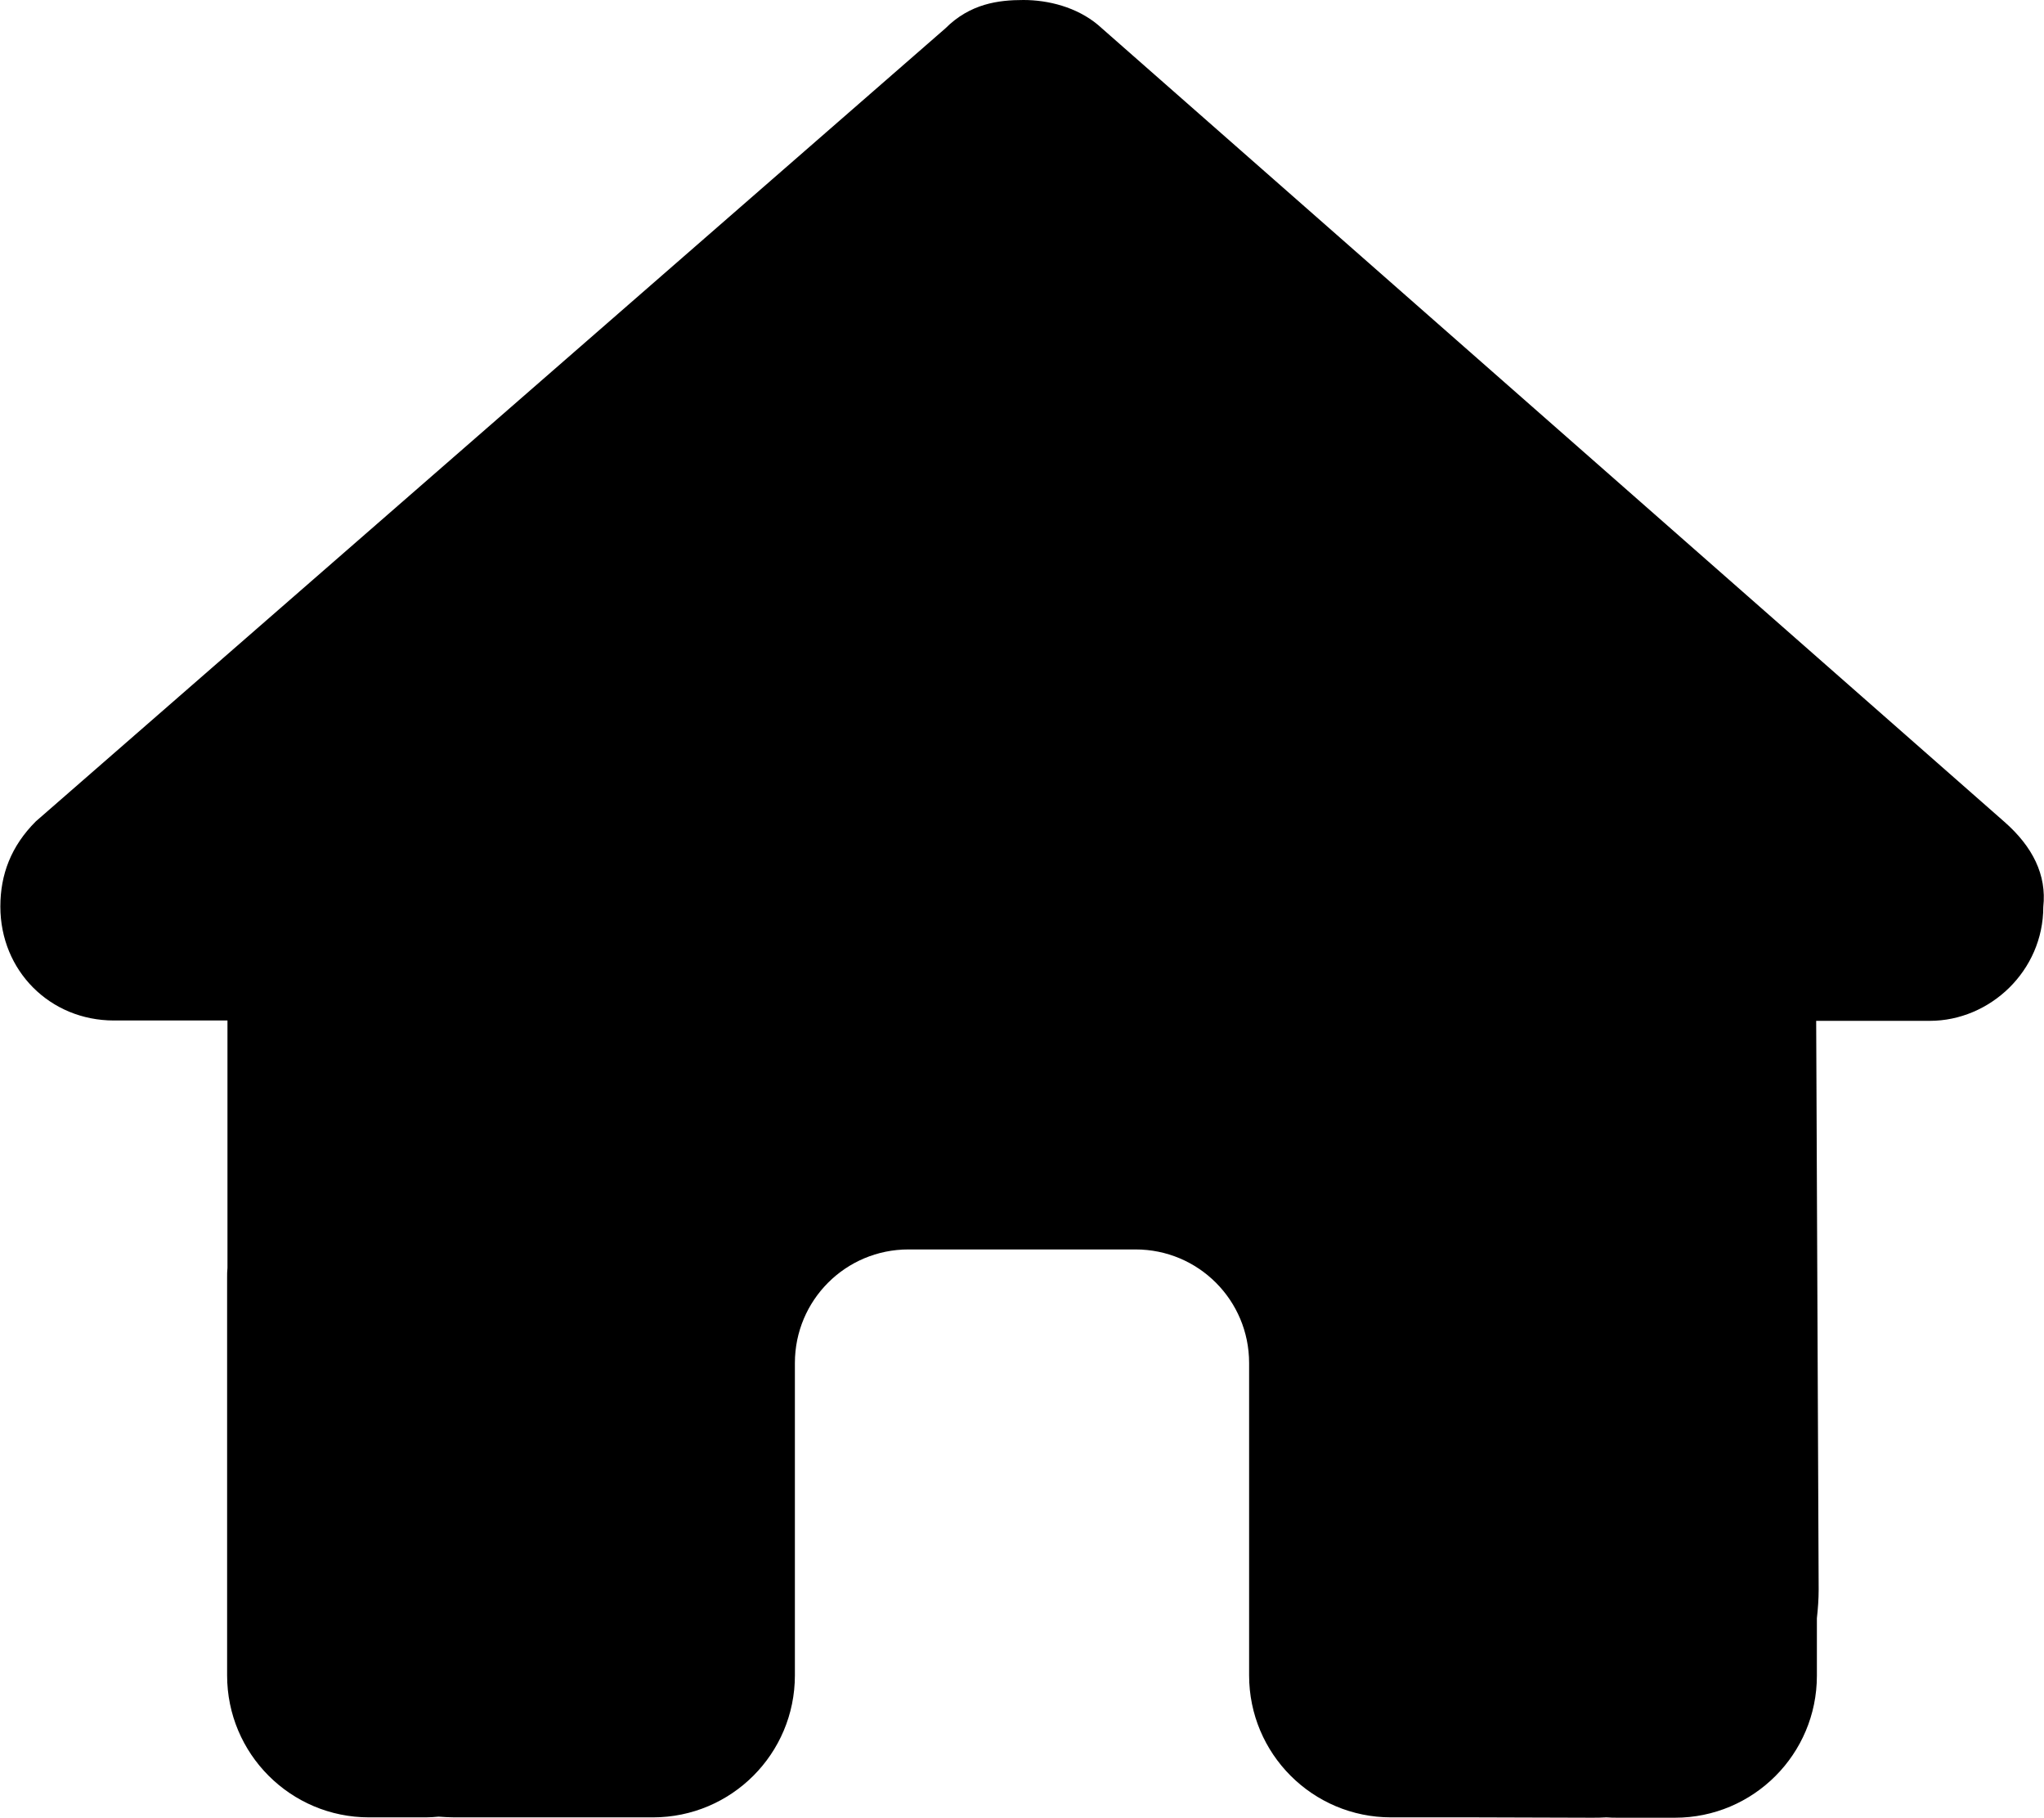
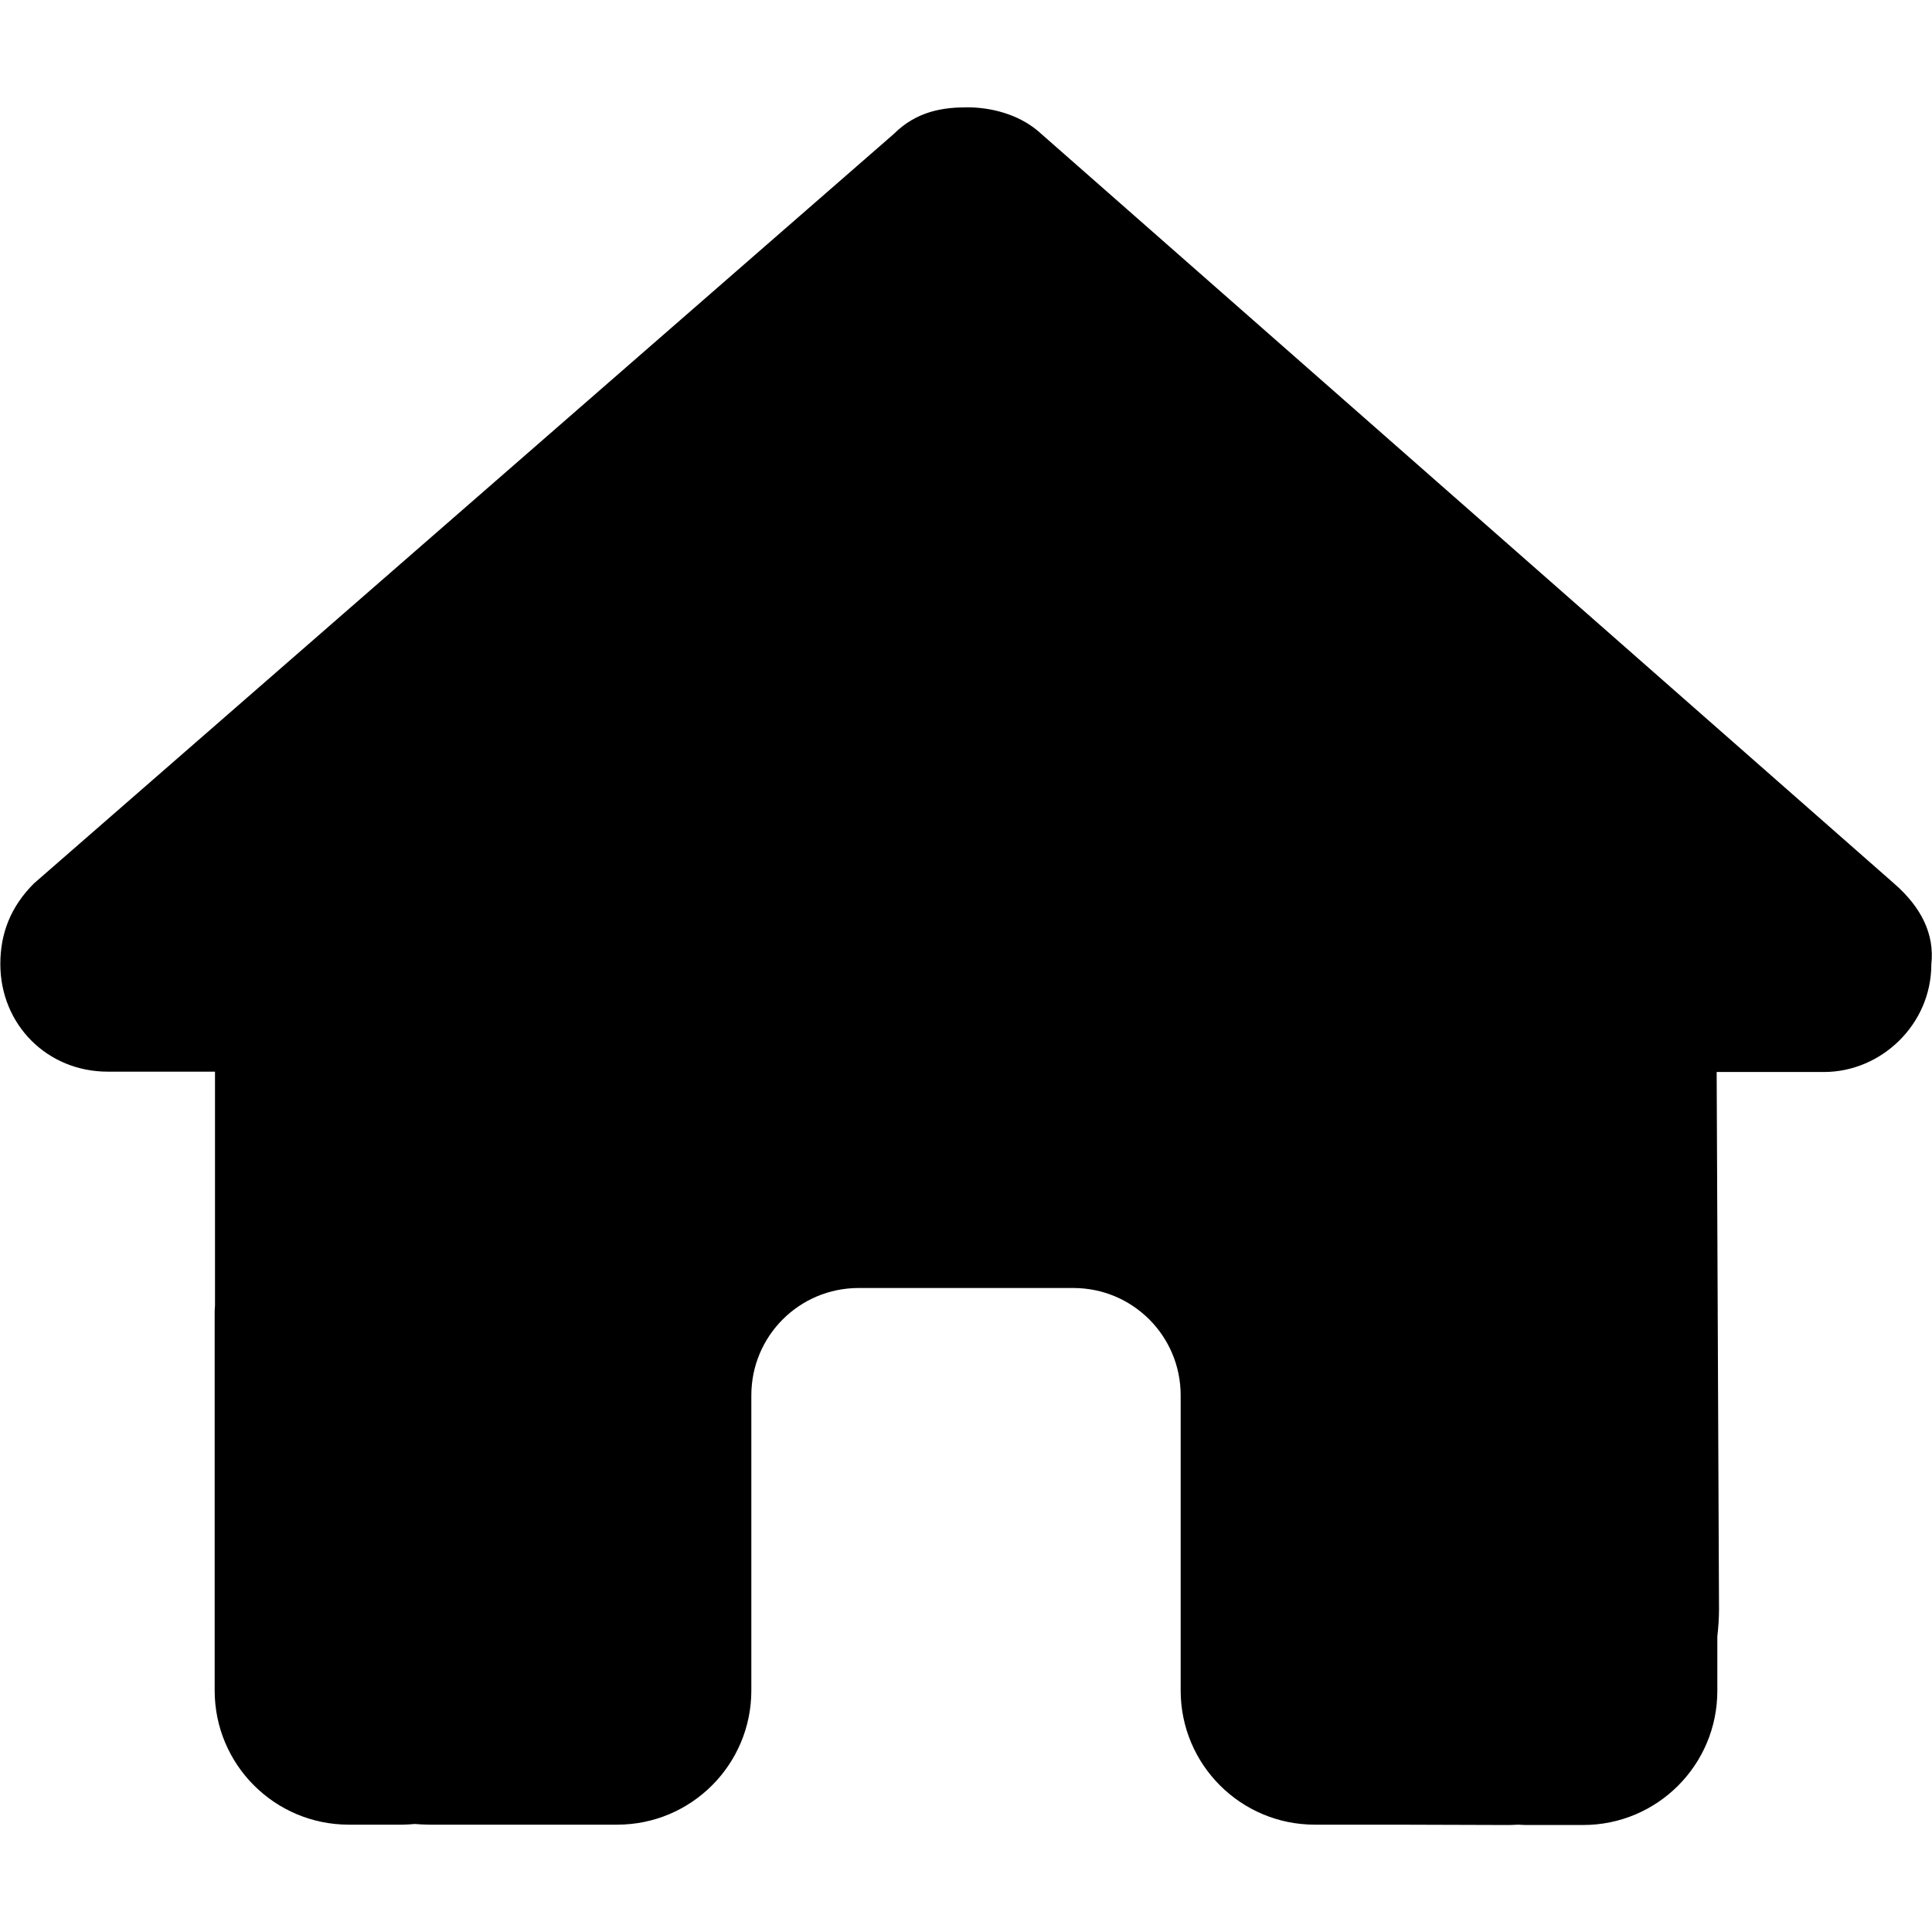
- <svg xmlns="http://www.w3.org/2000/svg" viewBox="0 0 576 512">
+ <svg xmlns="http://www.w3.org/2000/svg" viewBox="0 -32 576 576">
  <path d="M575.8 255.5c0 18-15 32.1-32 32.1l-32 0 .7 160.2c0 2.7-.2 5.4-.5 8.1l0 16.2c0 22.1-17.9 40-40 40l-16 0c-1.1 0-2.2 0-3.3-.1c-1.4 .1-2.8 .1-4.2 .1L416 512l-24 0c-22.1 0-40-17.9-40-40l0-24 0-64c0-17.7-14.3-32-32-32l-64 0c-17.7 0-32 14.3-32 32l0 64 0 24c0 22.1-17.9 40-40 40l-24 0-31.9 0c-1.5 0-3-.1-4.5-.2c-1.2 .1-2.4 .2-3.6 .2l-16 0c-22.1 0-40-17.9-40-40l0-112c0-.9 0-1.9 .1-2.8l0-69.7-32 0c-18 0-32-14-32-32.1c0-9 3-17 10-24L266.4 8c7-7 15-8 22-8s15 2 21 7L564.8 231.5c8 7 12 15 11 24z" />
</svg>
